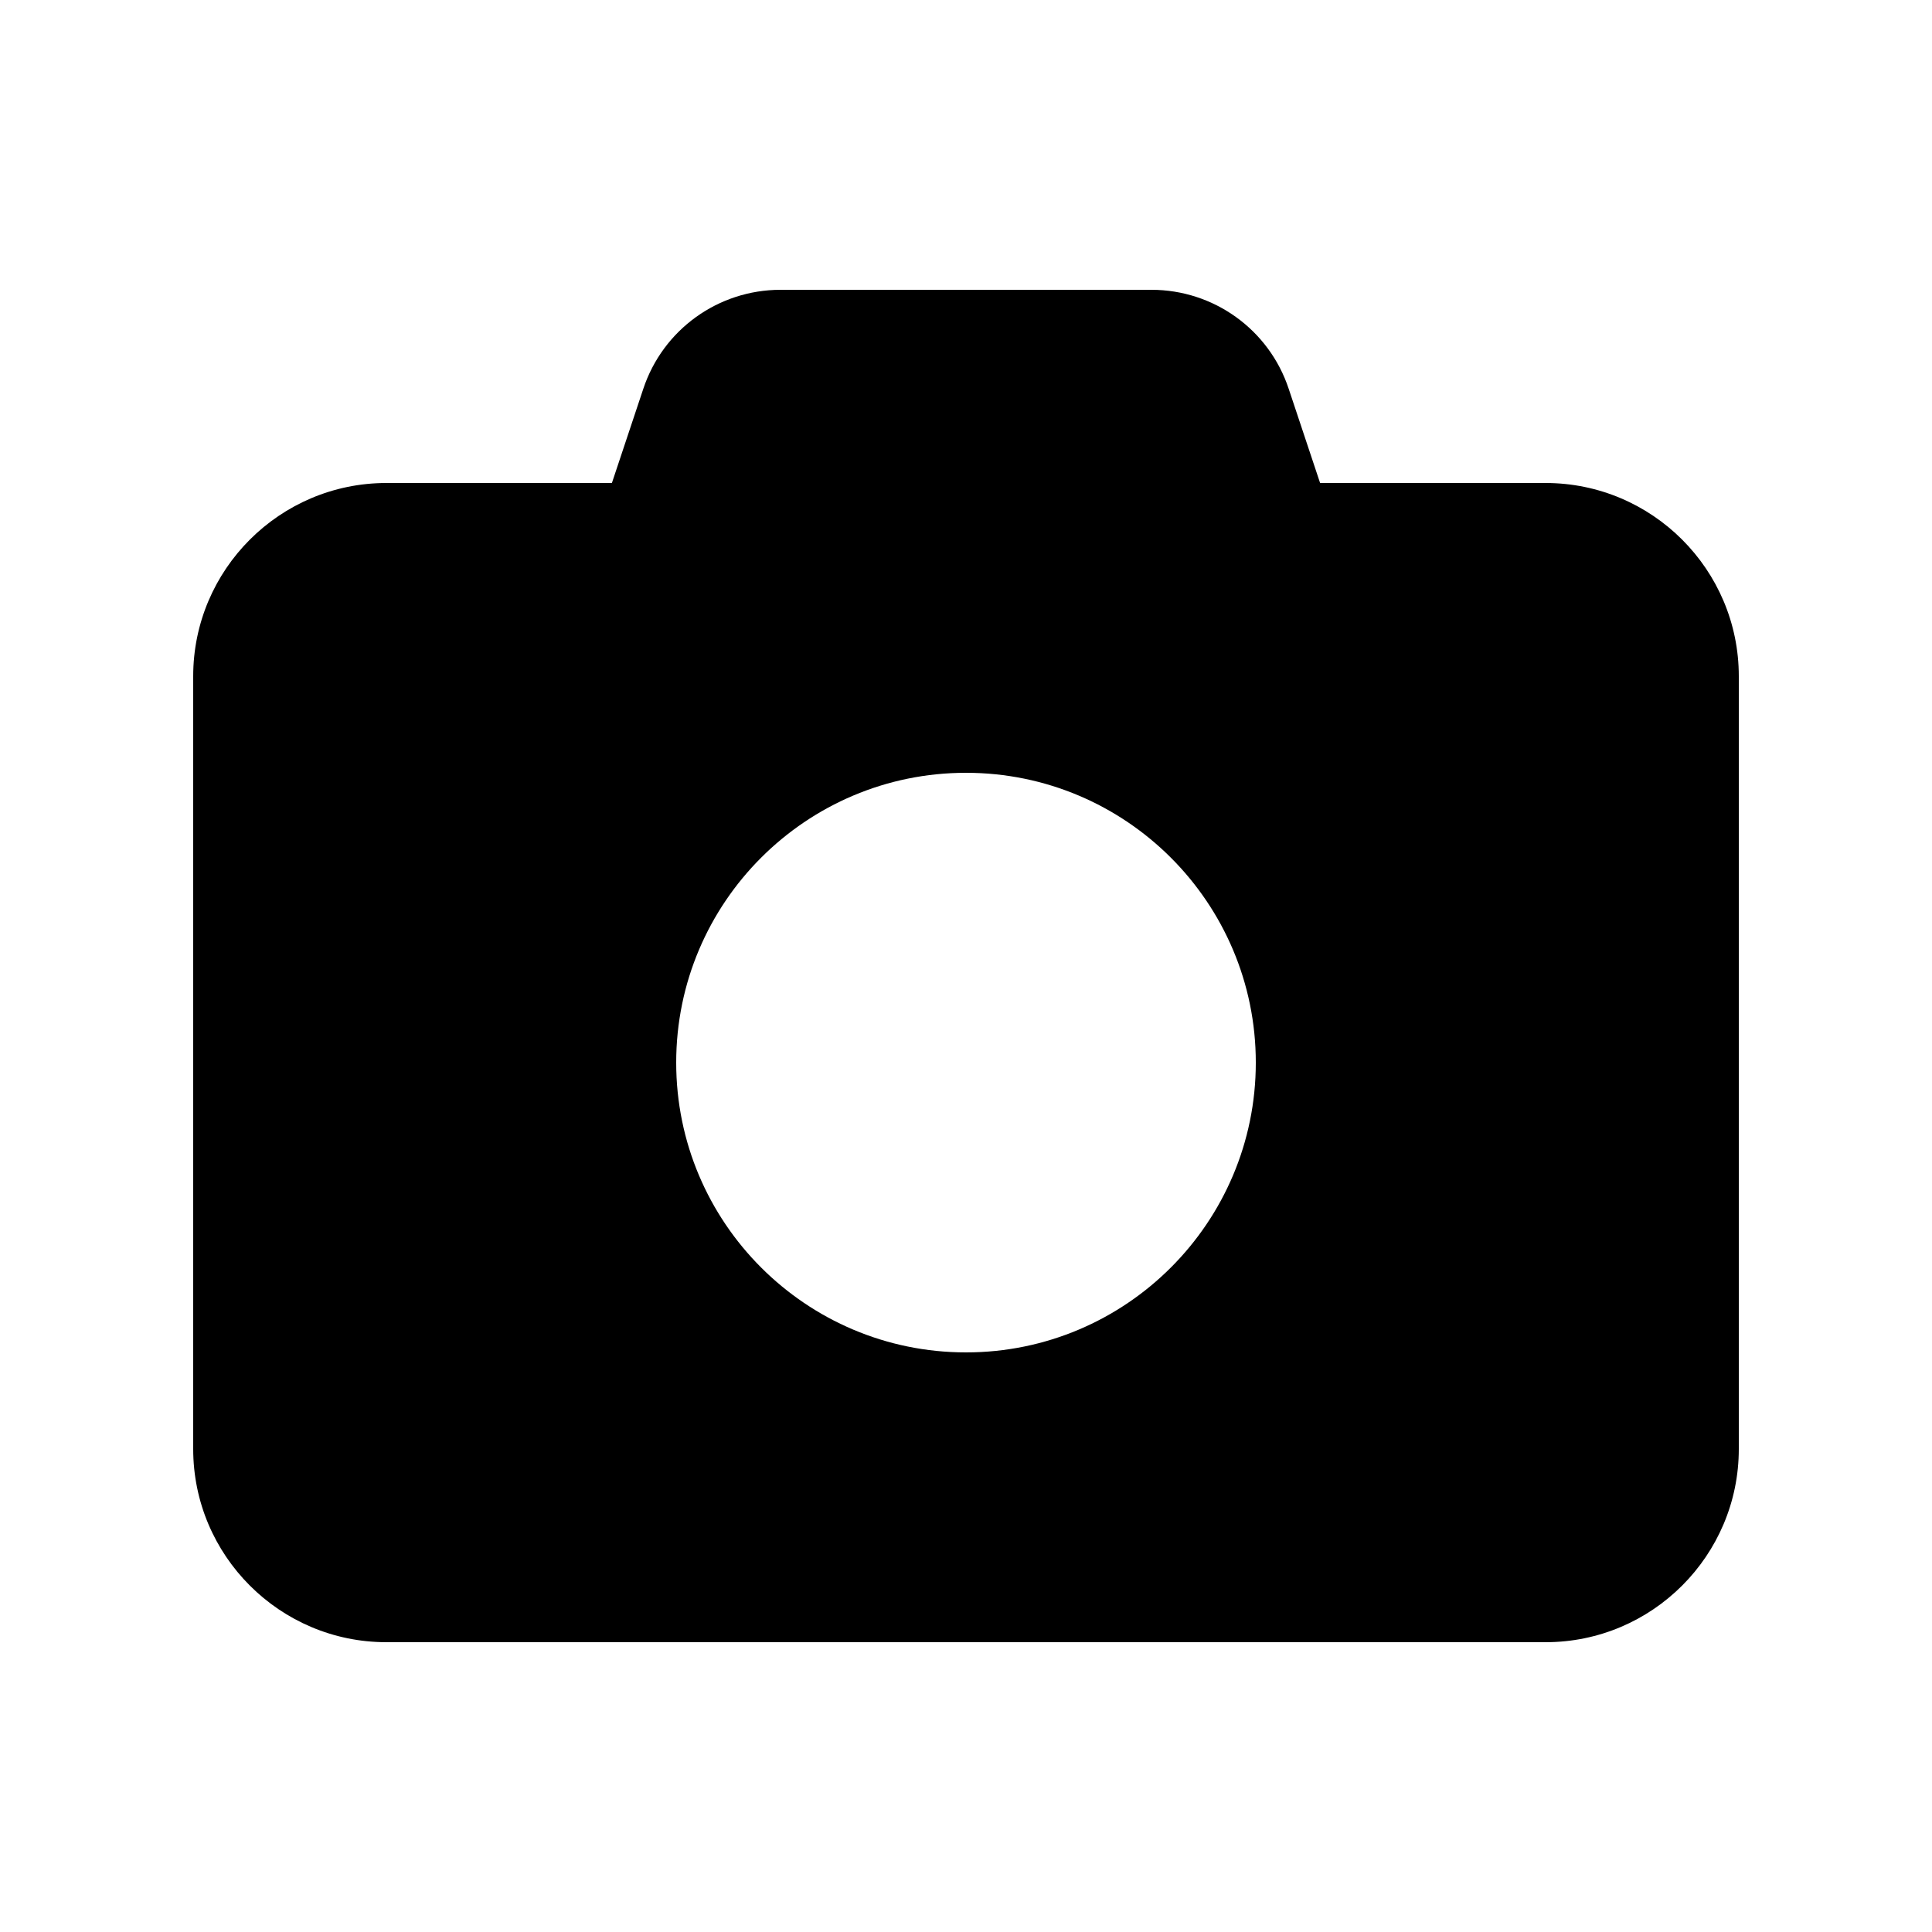
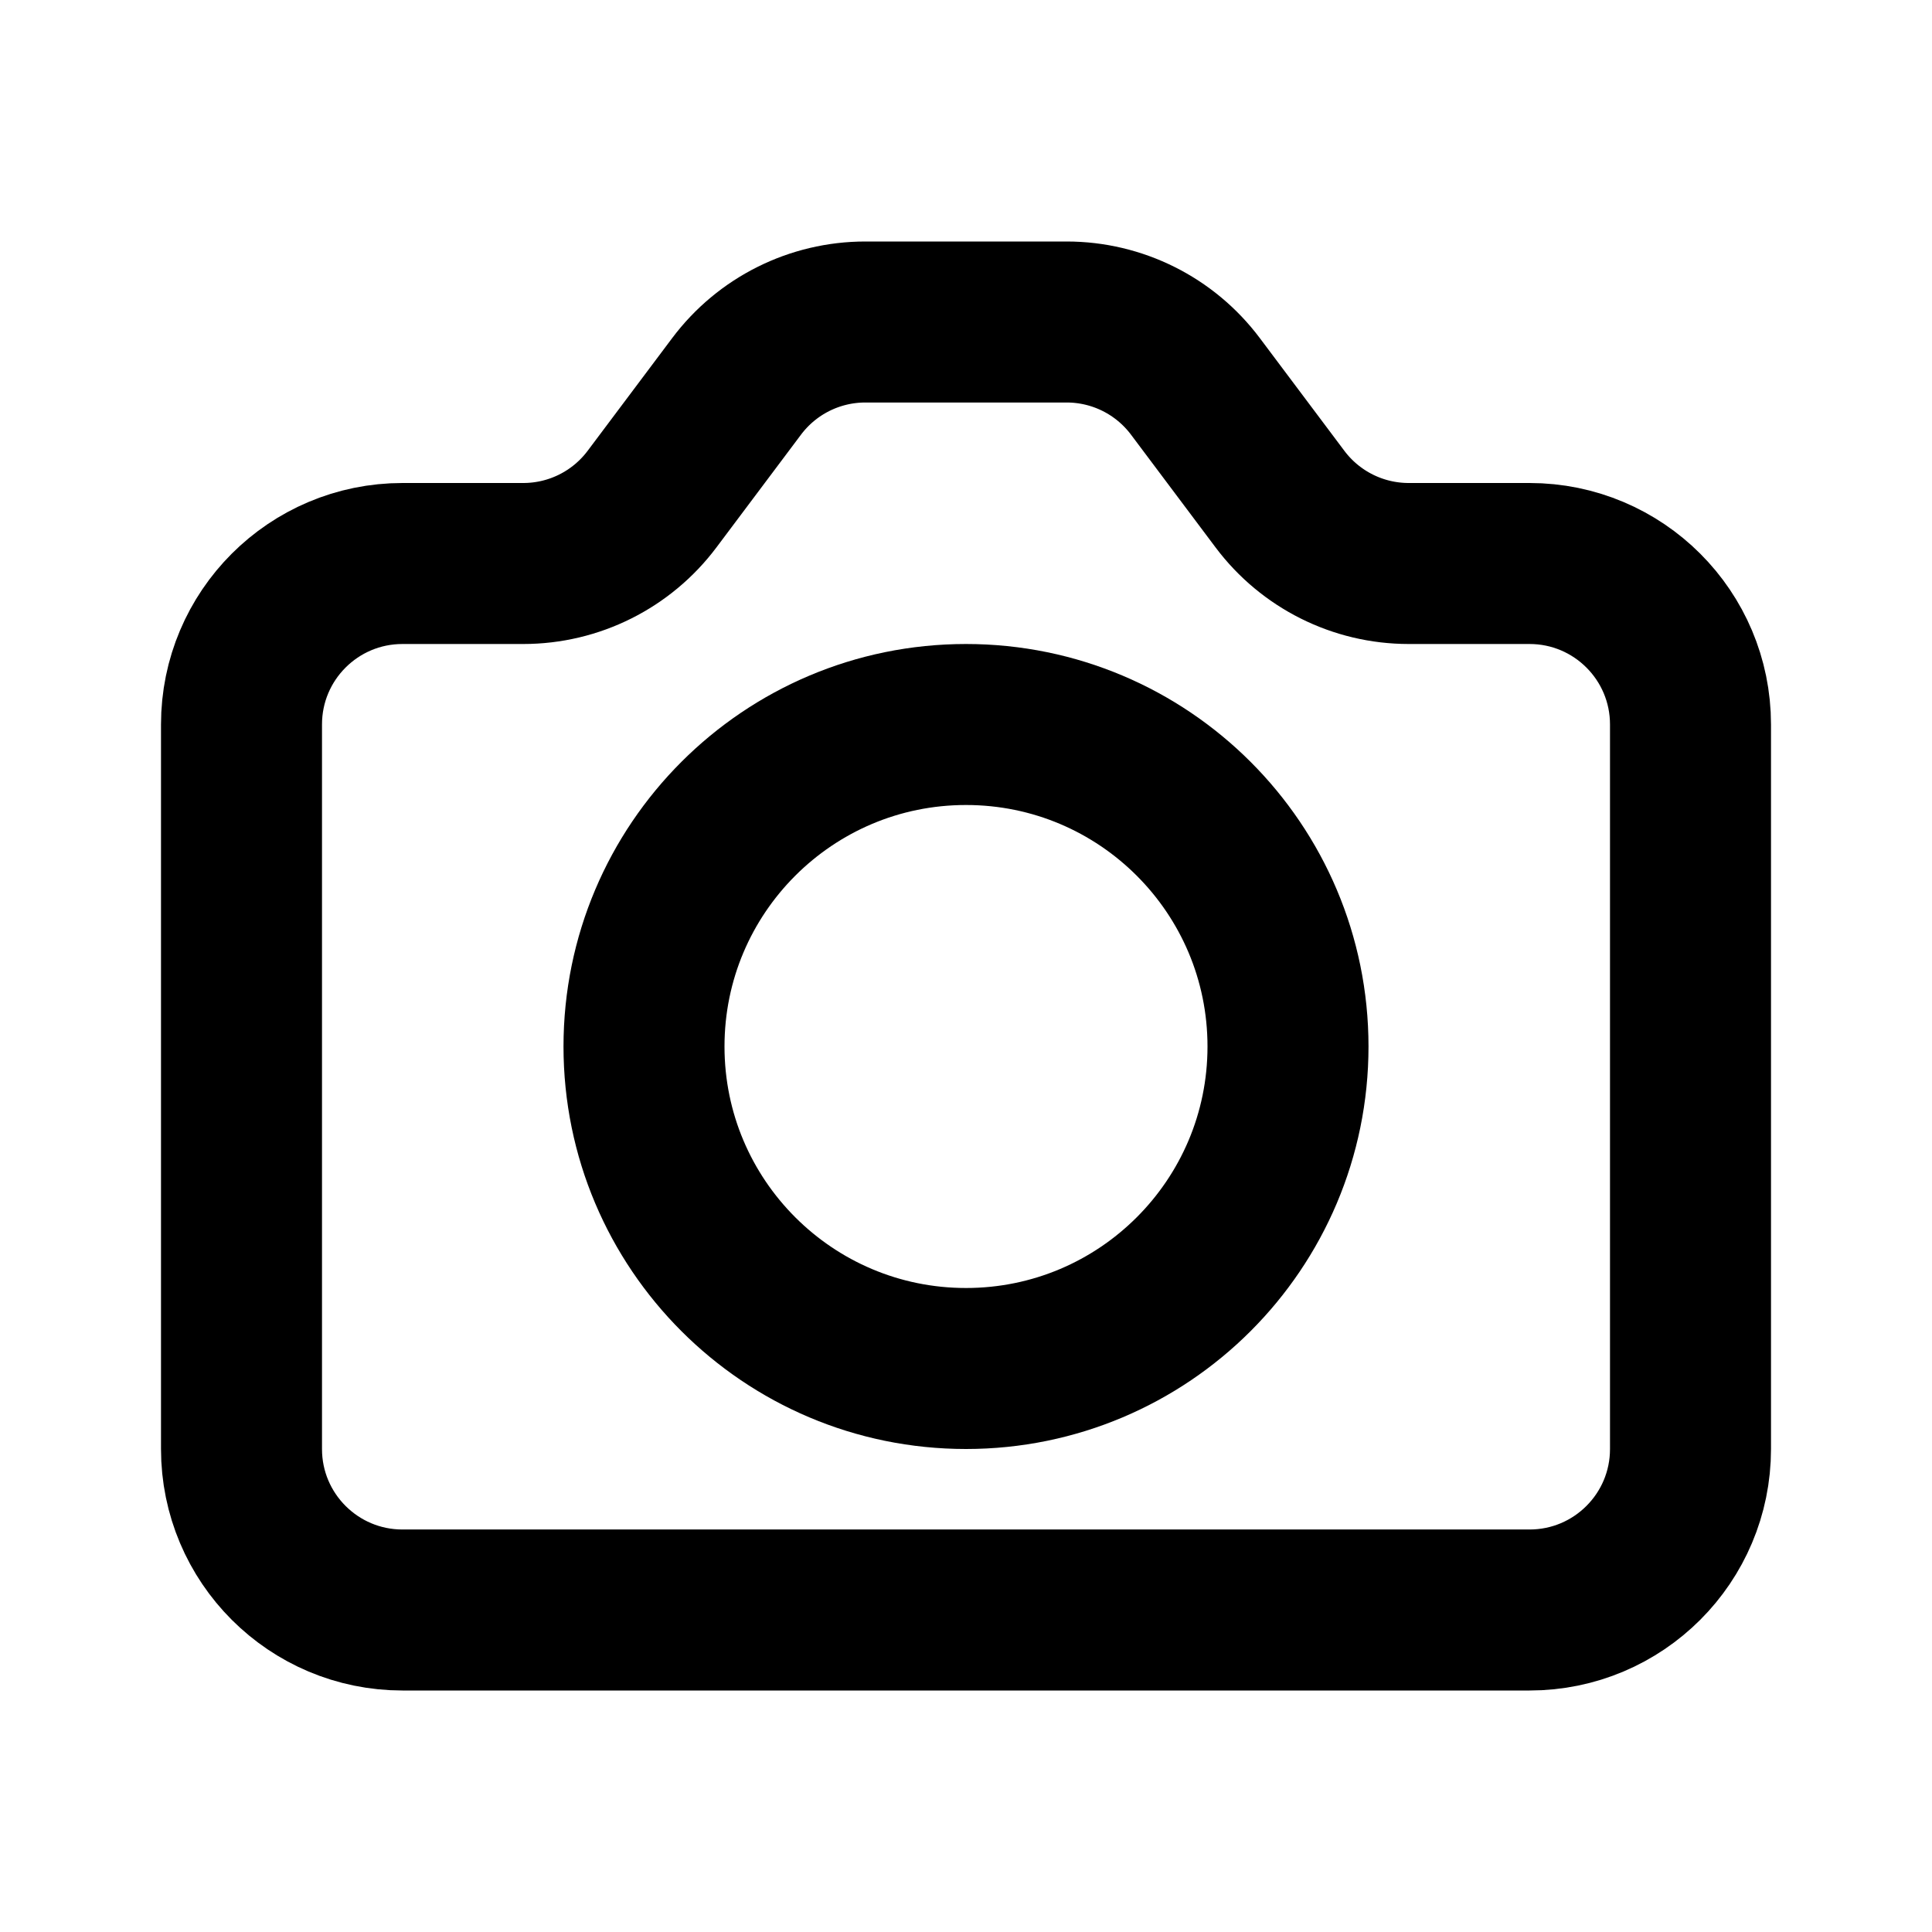
- <svg xmlns="http://www.w3.org/2000/svg" viewBox="0 0 640 640">
-   <path d="M213.1 128.8L202.7 160L128 160C92.7 160 64 188.7 64 224L64 480C64 515.3 92.7 544 128 544L512 544C547.3 544 576 515.3 576 480L576 224C576 188.7 547.3 160 512 160L437.3 160L426.9 128.8C420.4 109.2 402.1 96 381.4 96L258.6 96C237.9 96 219.6 109.2 213.1 128.8zM320 256C373 256 416 299 416 352C416 405 373 448 320 448C267 448 224 405 224 352C224 299 267 256 320 256z" />
+ <svg xmlns="http://www.w3.org/2000/svg" width="64px" height="64px" viewBox="0 0 24 24" fill="none">
+   <g id="SVGRepo_bgCarrier" stroke-width="0" />
+   <g id="SVGRepo_tracerCarrier" stroke-linecap="round" stroke-linejoin="round" />
+   <g id="SVGRepo_iconCarrier">
+     <path d="M3 9C3 7.895 3.895 7 5 7H6.5C7.13 7 7.722 6.704 8.1 6.2L9.15 4.8C9.528 4.296 10.12 4 10.75 4H13.25C13.88 4 14.472 4.296 14.85 4.8L15.9 6.2C16.278 6.704 16.87 7 17.5 7H19C20.105 7 21 7.895 21 9V18C21 19.105 20.105 20 19 20H5C3.895 20 3 19.105 3 18V9Z" stroke="#000000" stroke-width="2" stroke-linecap="round" stroke-linejoin="round" />
+     <circle cx="12" cy="13" r="4" stroke="#000000" stroke-width="2" stroke-linecap="round" stroke-linejoin="round" />
+   </g>
</svg>
